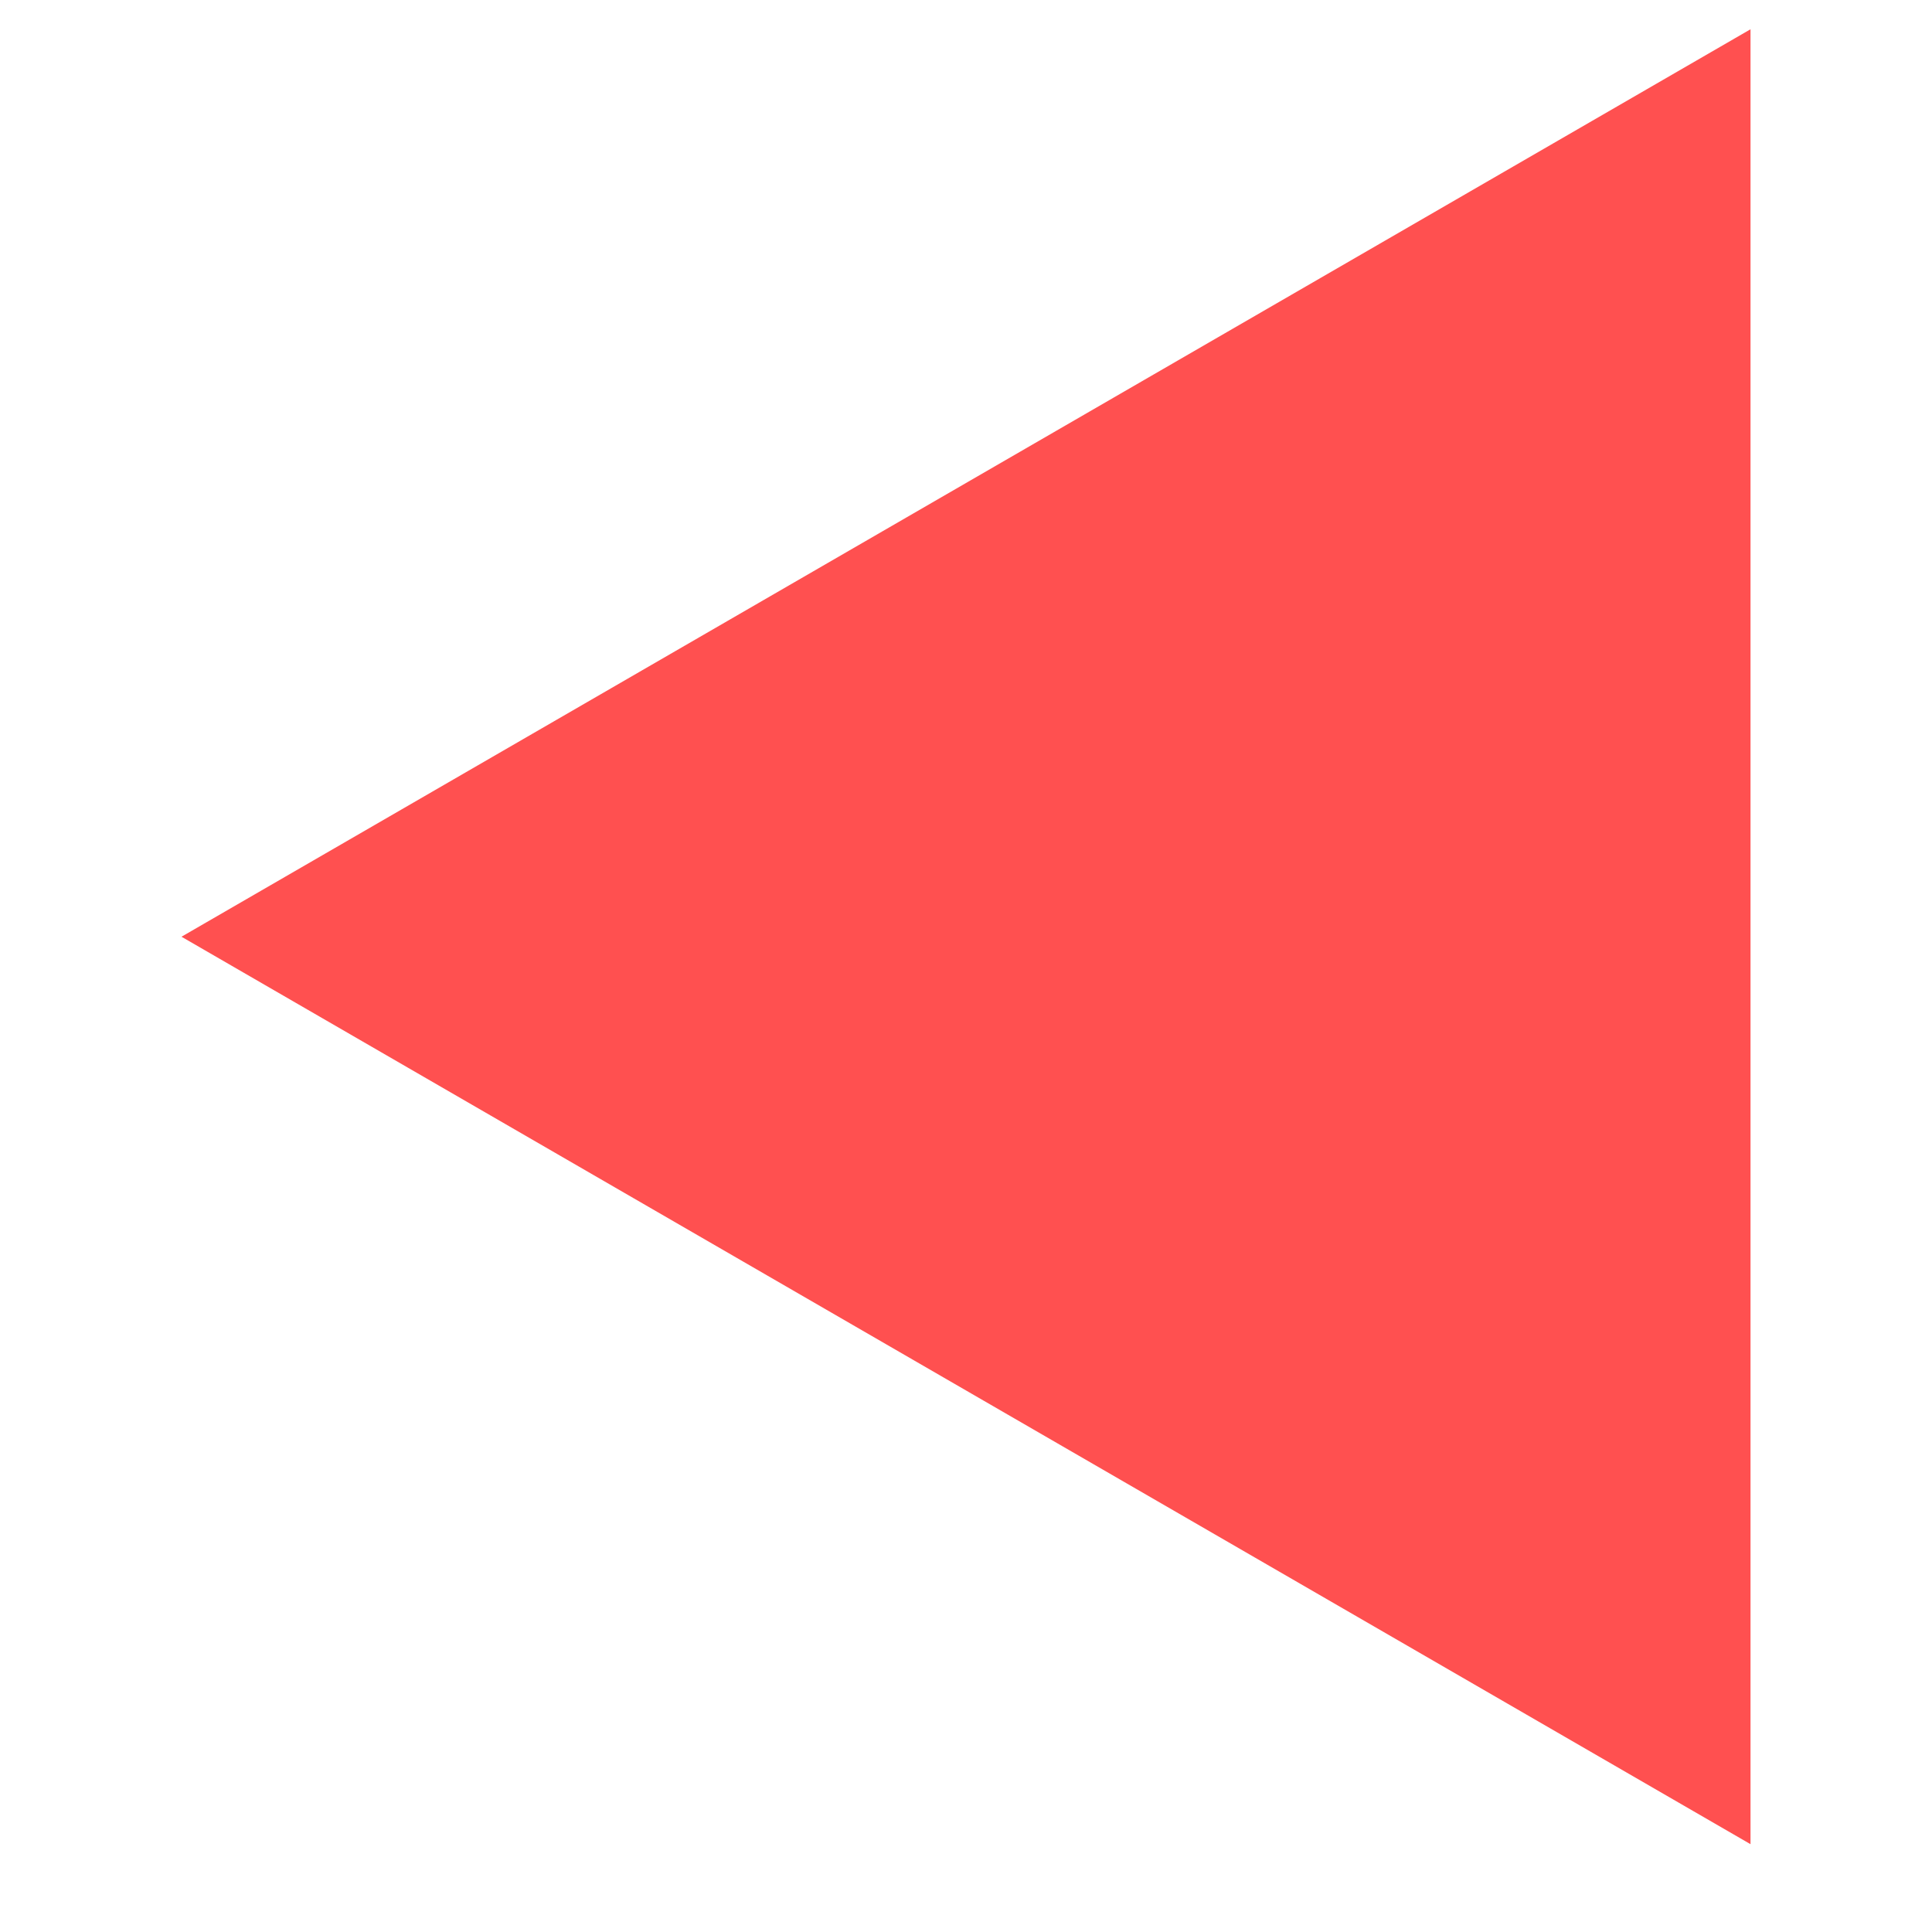
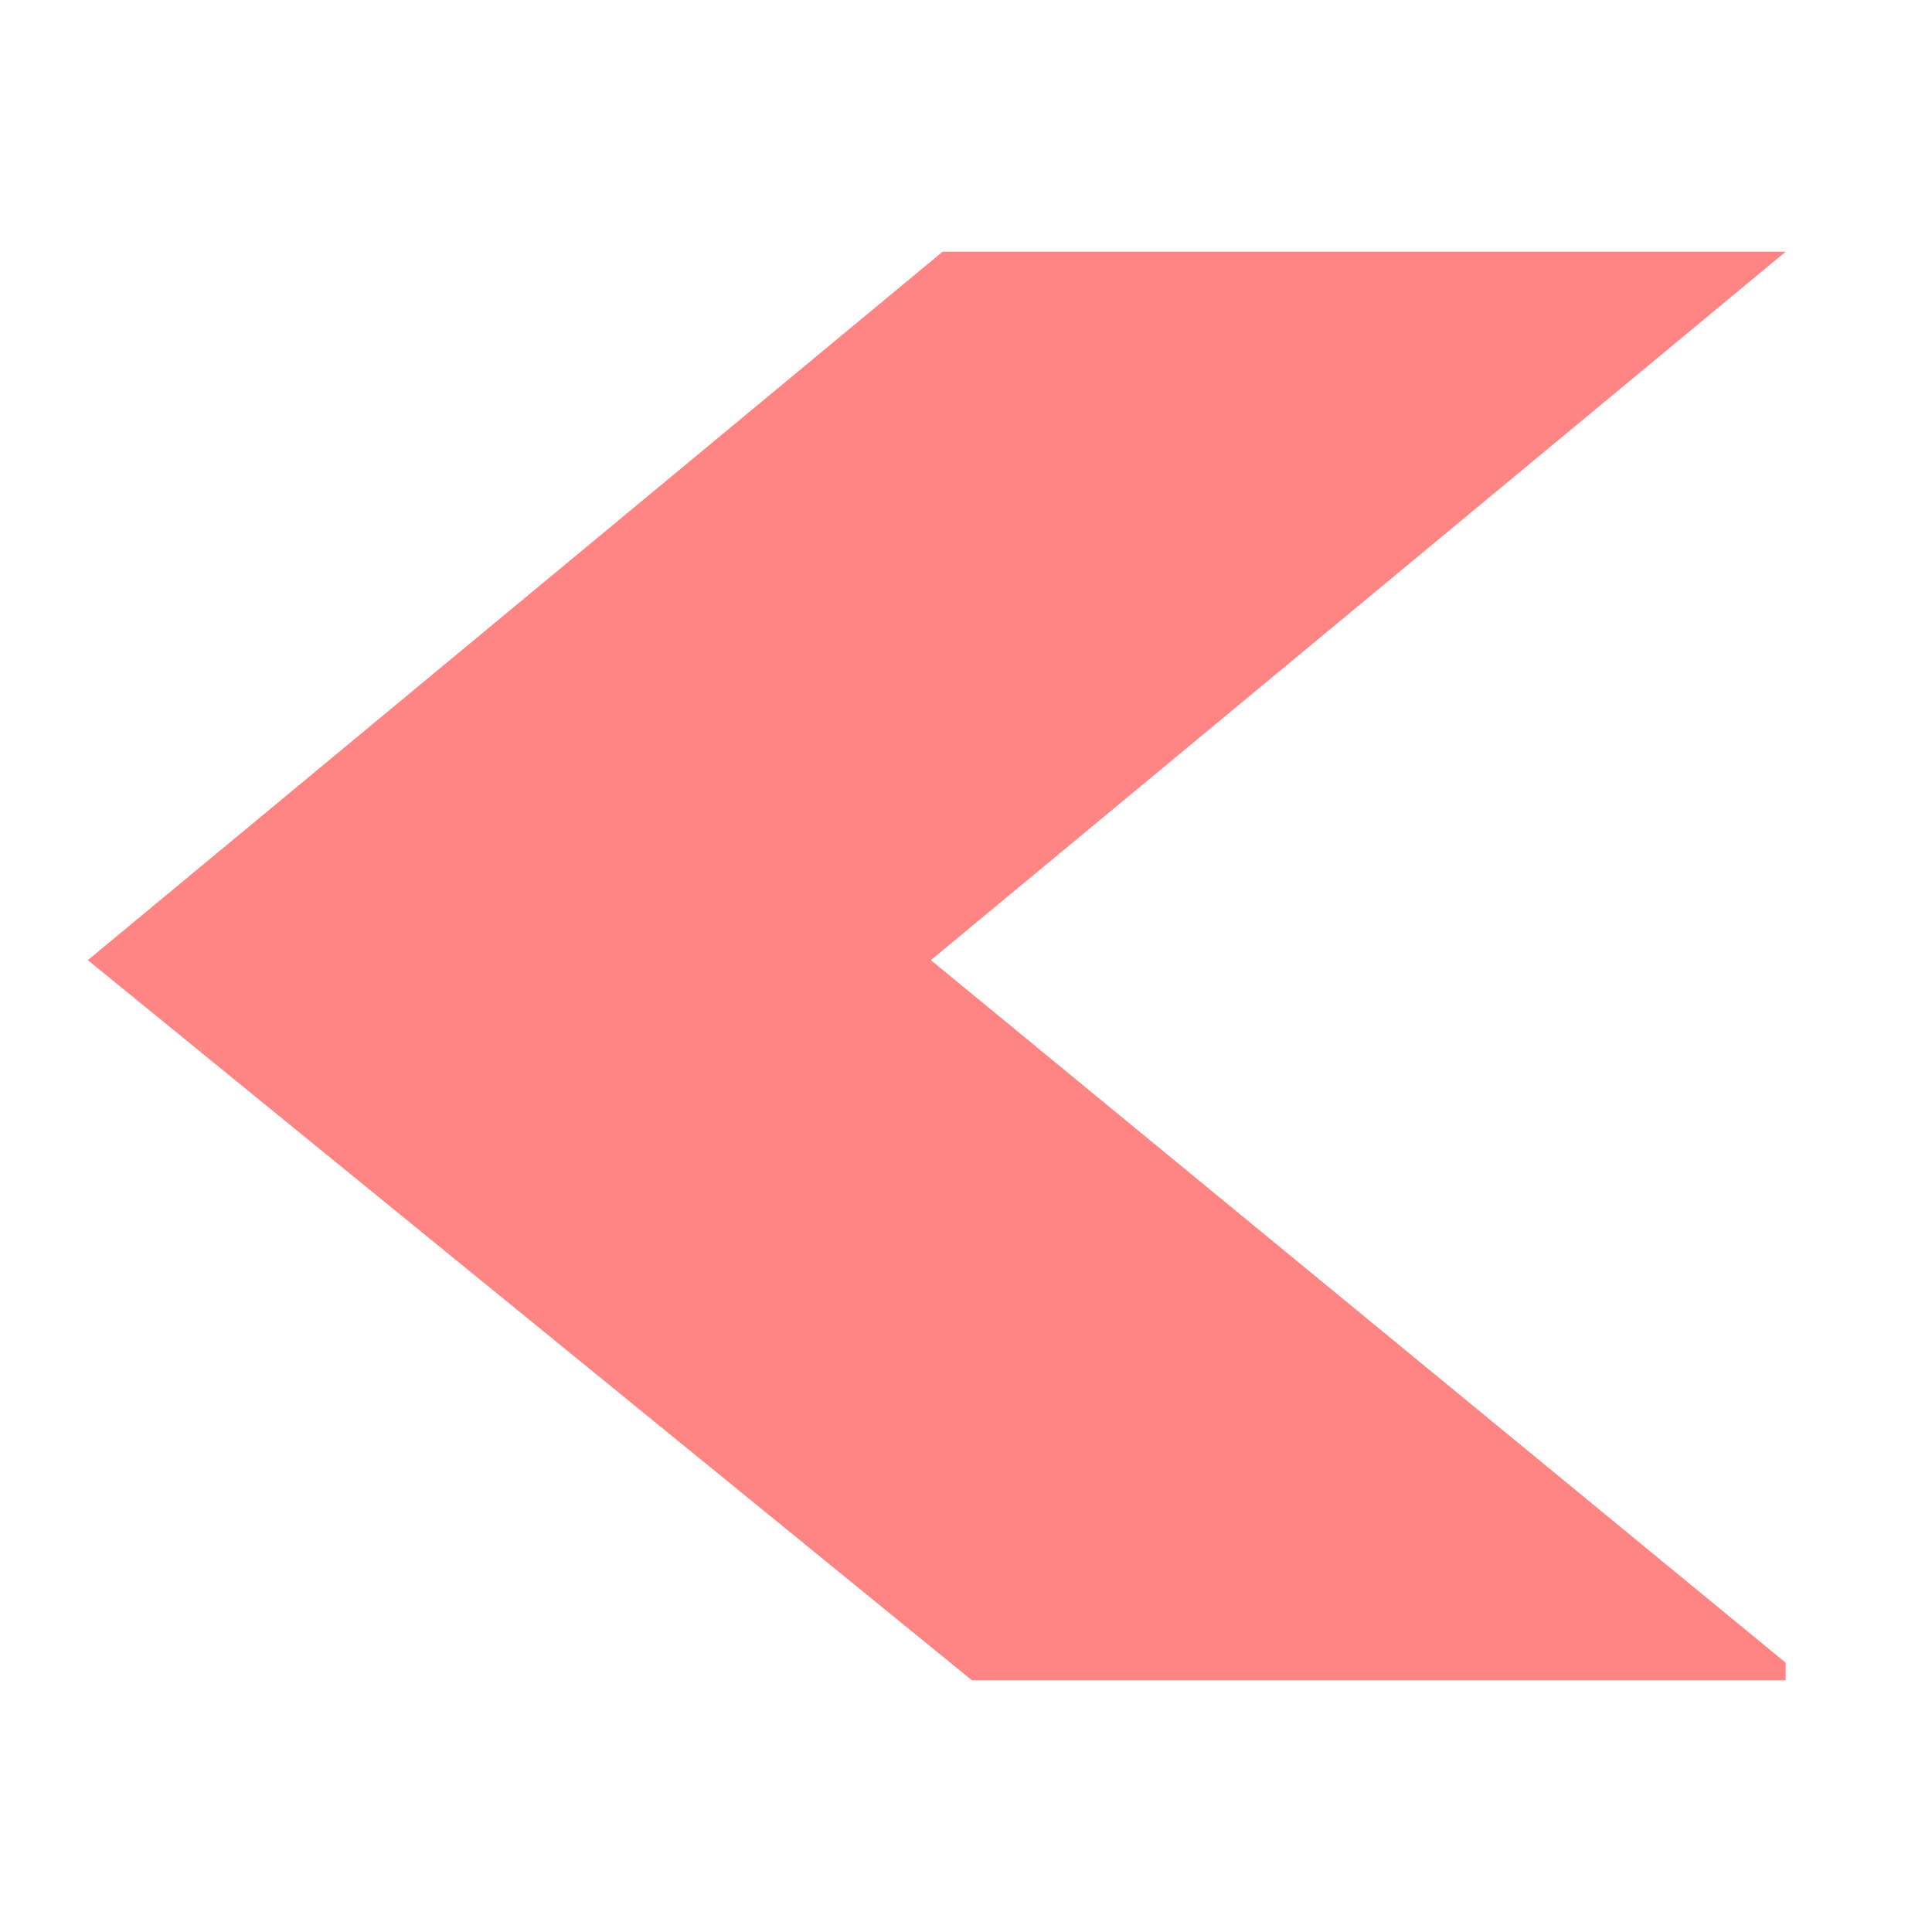
<svg xmlns="http://www.w3.org/2000/svg" version="1.1" id="Layer_3" x="0px" y="0px" viewBox="0 0 33 33" style="enable-background:new 0 0 33 33;" xml:space="preserve">
-   <polygon points="29.9,31.5 29.9,0.5 3.1,16" fill="rgb(255,80,80)" />
+   <style type="text/css">
+ 	.st0{opacity:0.7;fill:#FF5050;}
+ </style>
+   <polygon class="st0" points="1.5,16.4 16.1,4.3 30.5,4.3 15.9,16.4 30.5,28.4 30.5,28.7 16.6,28.7 " />
</svg>
